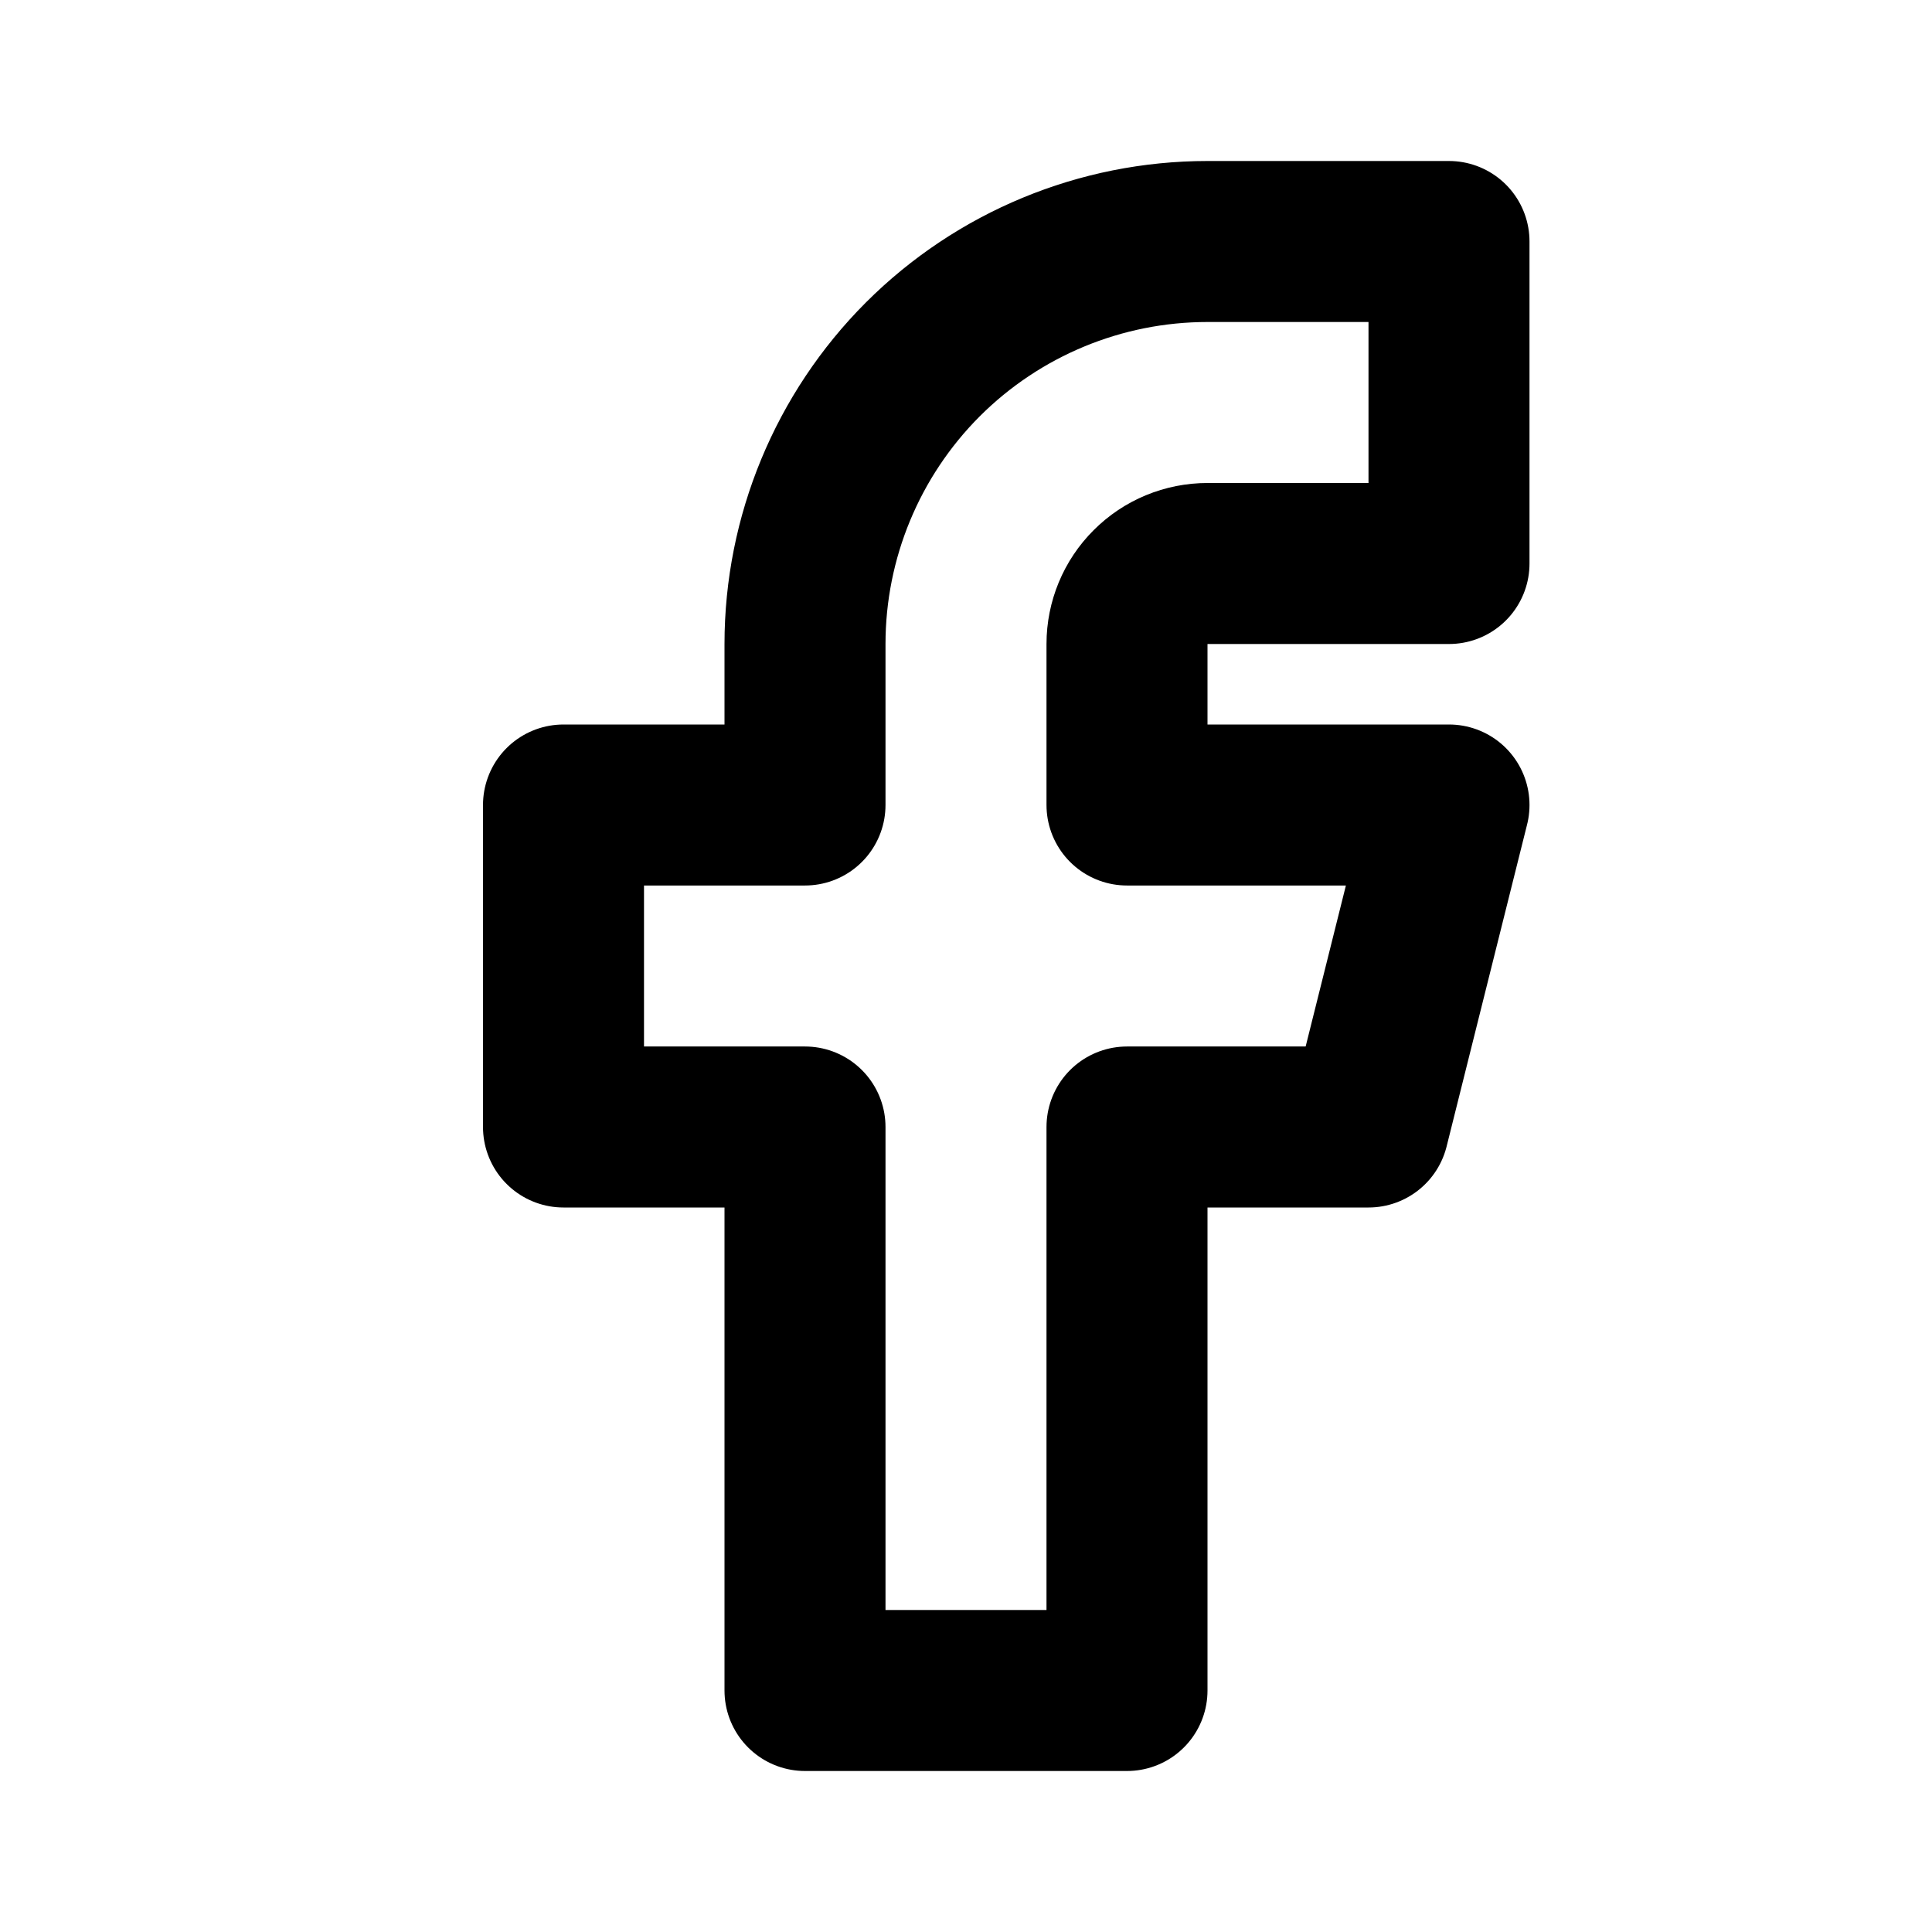
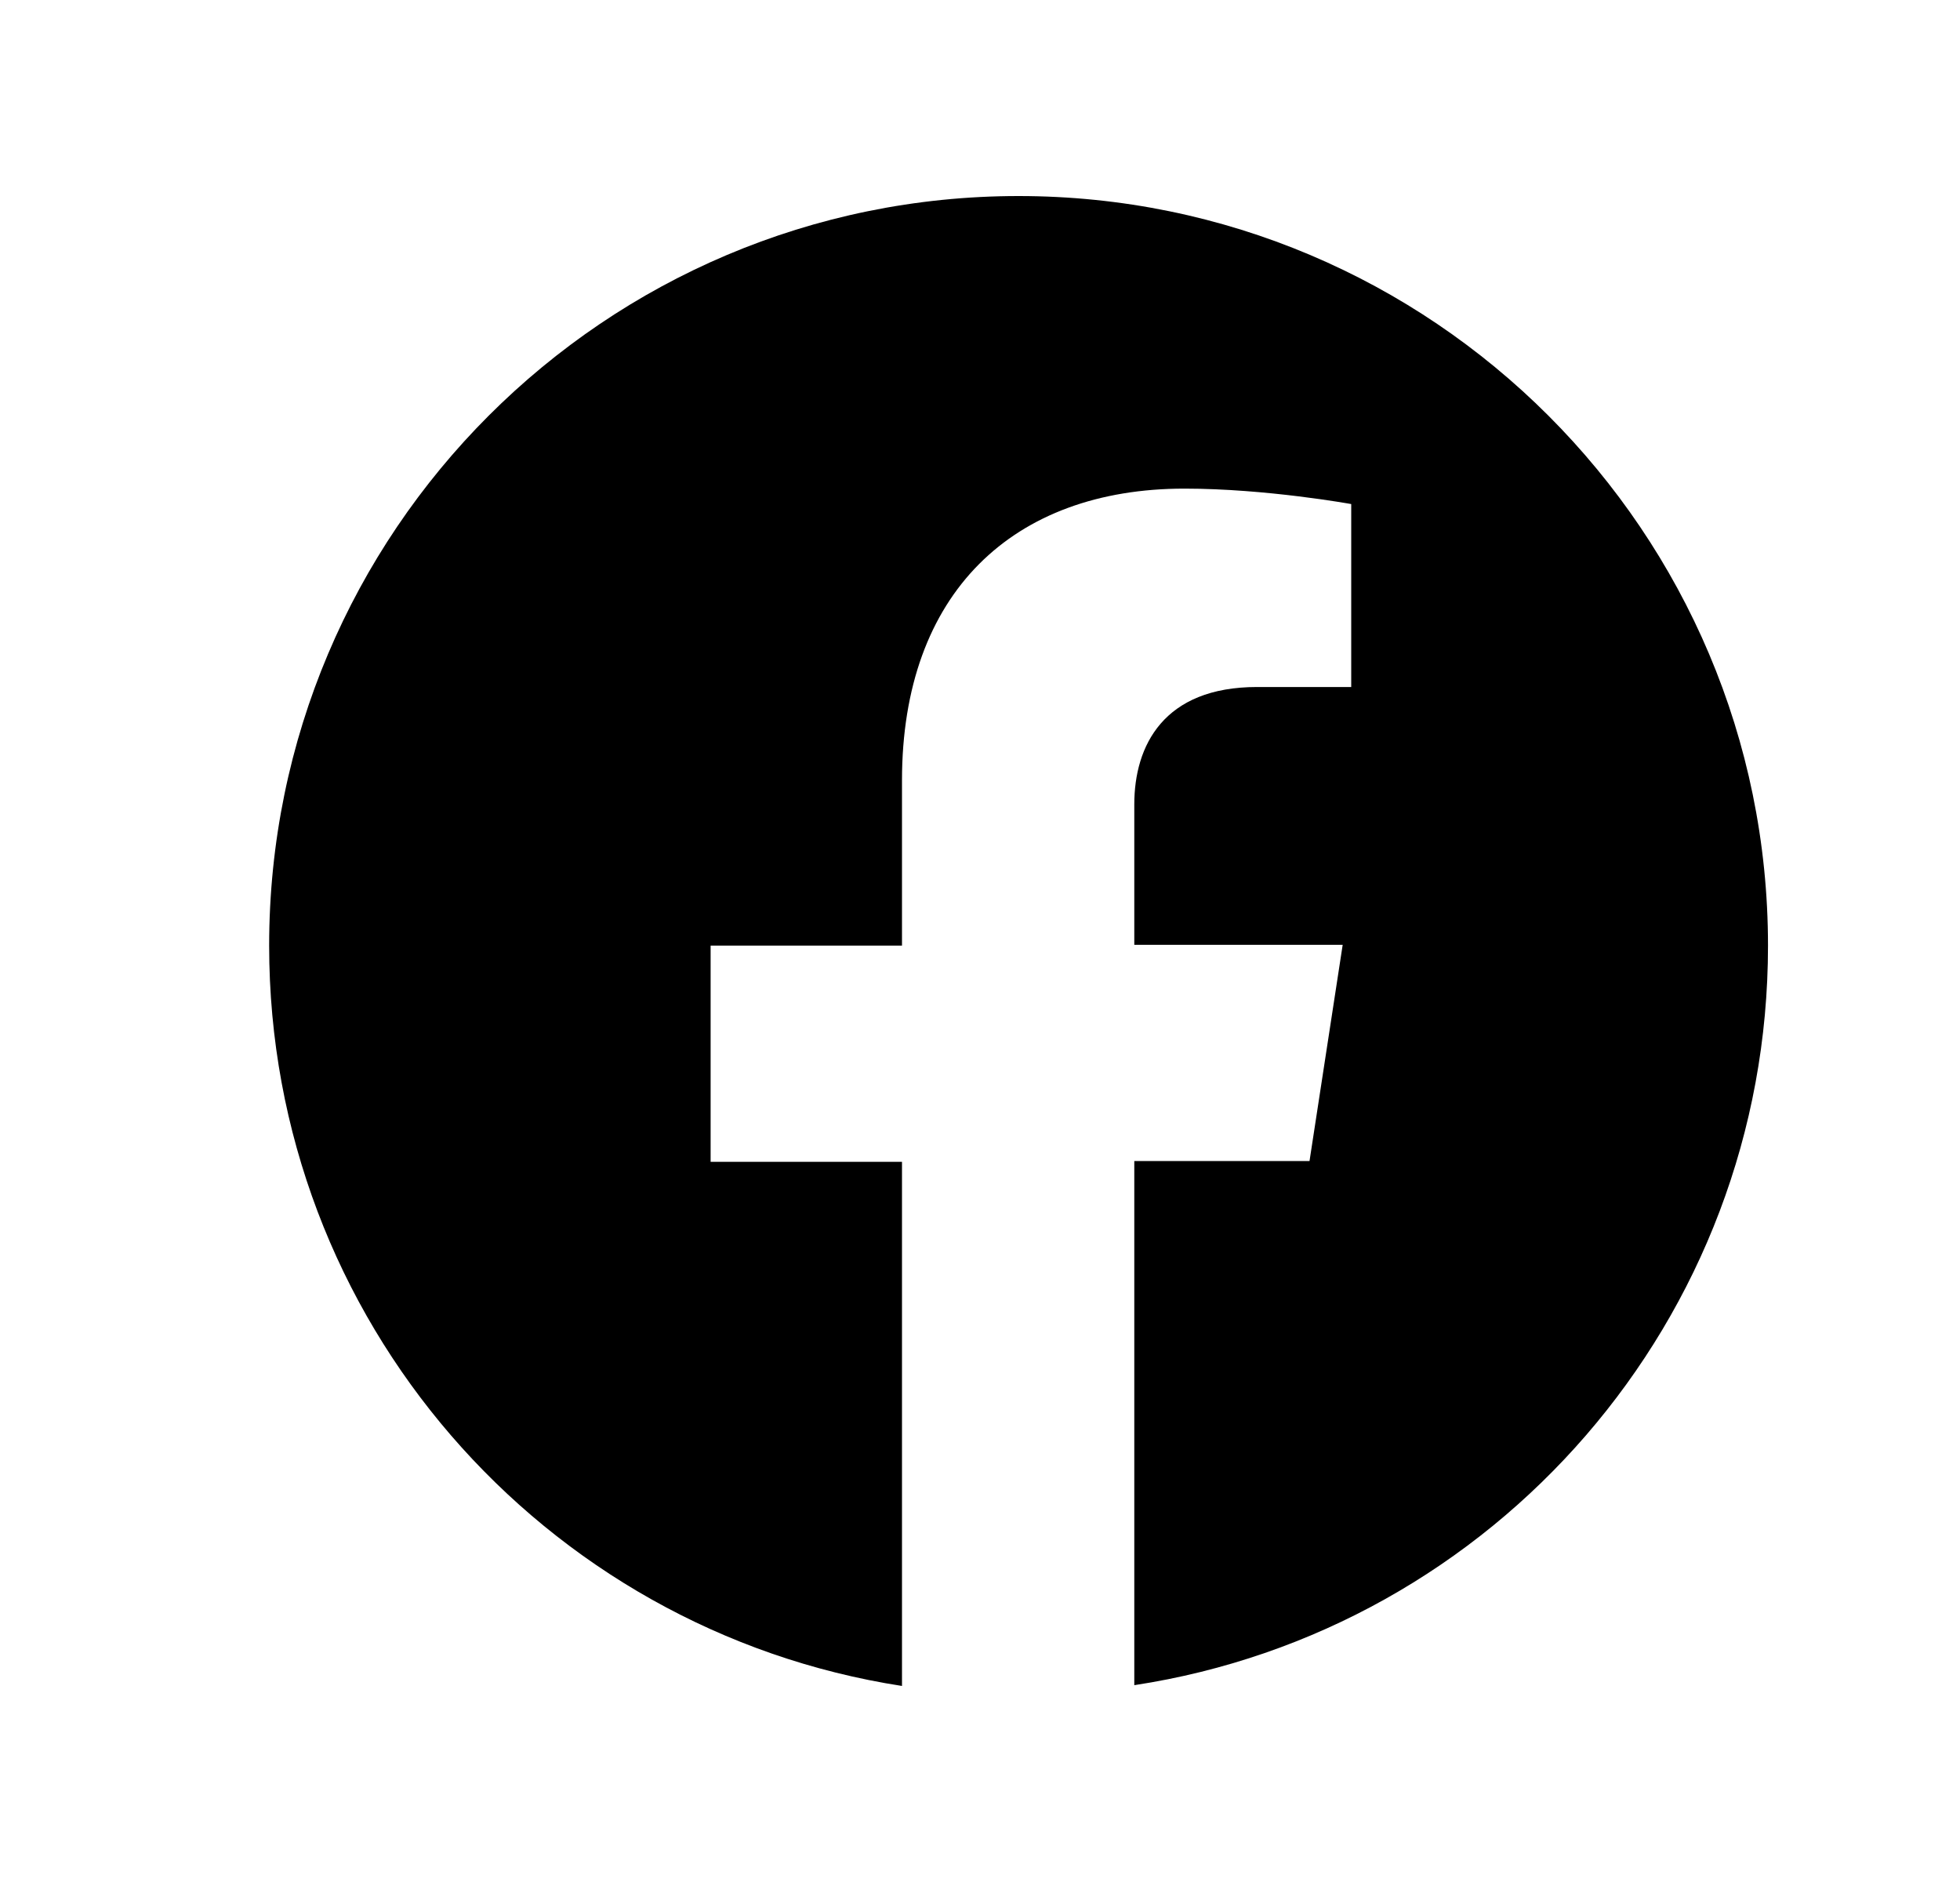
- <svg xmlns="http://www.w3.org/2000/svg" width="24" height="24" viewBox="0 0 24 24" fill="none">
-   <mask id="mask0_14454_42042" style="mask-type:alpha" maskUnits="userSpaceOnUse" x="6" y="2" width="13" height="20">
-     <path d="M7 10V14H10V21H14V14H17L18 10H14V8C14 7.735 14.105 7.48 14.293 7.293C14.48 7.105 14.735 7 15 7H18V3H15C13.674 3 12.402 3.527 11.464 4.464C10.527 5.402 10 6.674 10 8V10H7Z" stroke="currentcolor" stroke-width="2" stroke-linecap="round" stroke-linejoin="round" />
-   </mask>
-   <g mask="url(#mask0_14454_42042)">
-     <rect width="24" height="24" fill="currentcolor" />
-   </g>
+ <svg xmlns="http://www.w3.org/2000/svg" width="25" height="24" viewBox="0 0 25 24" fill="none">
+   <path d="M22.551 12.059C22.551 6.782 18.268 2.5 12.992 2.5C7.715 2.5 3.433 6.782 3.433 12.059C3.433 16.834 6.927 20.791 11.505 21.5V14.816H9.064V12.059H11.505V9.952C11.505 7.56 12.923 6.231 15.108 6.231C16.152 6.231 17.235 6.428 17.235 6.428V8.761H16.034C14.842 8.761 14.468 9.509 14.468 10.258V12.049H17.126L16.703 14.806H14.468V21.49C19.056 20.791 22.551 16.834 22.551 12.059Z" fill="currentcolor" />
</svg>
